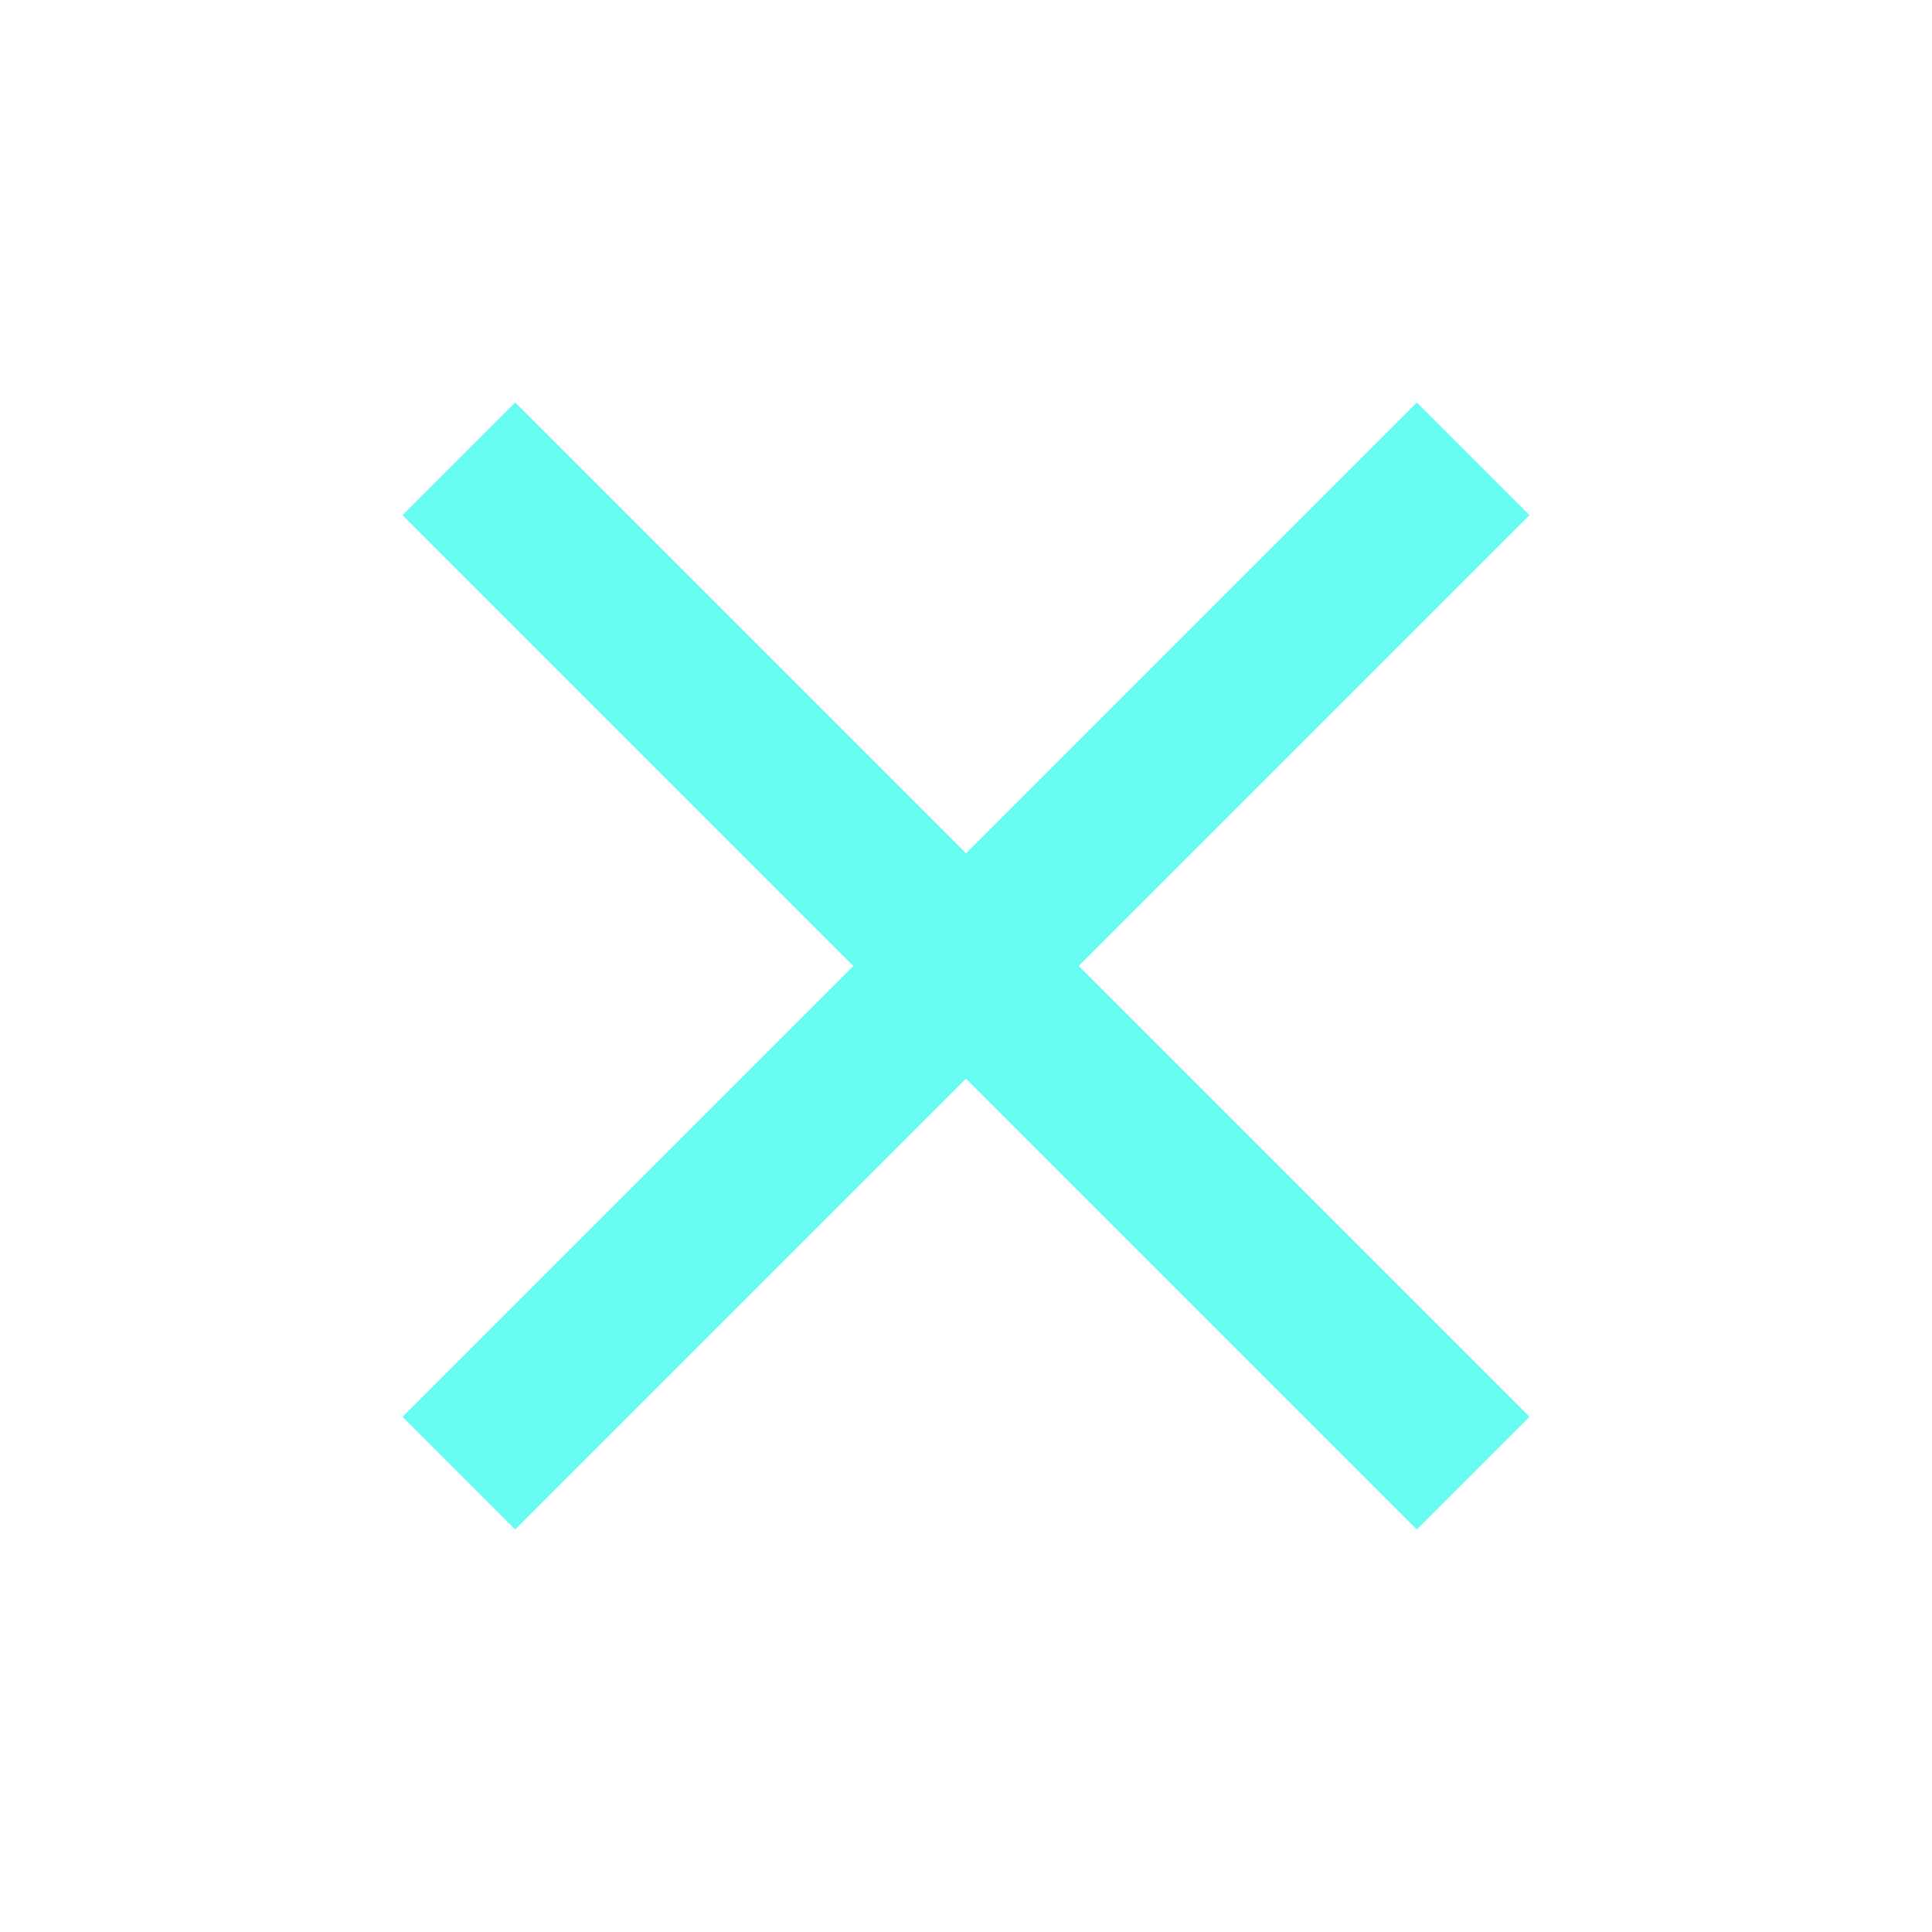
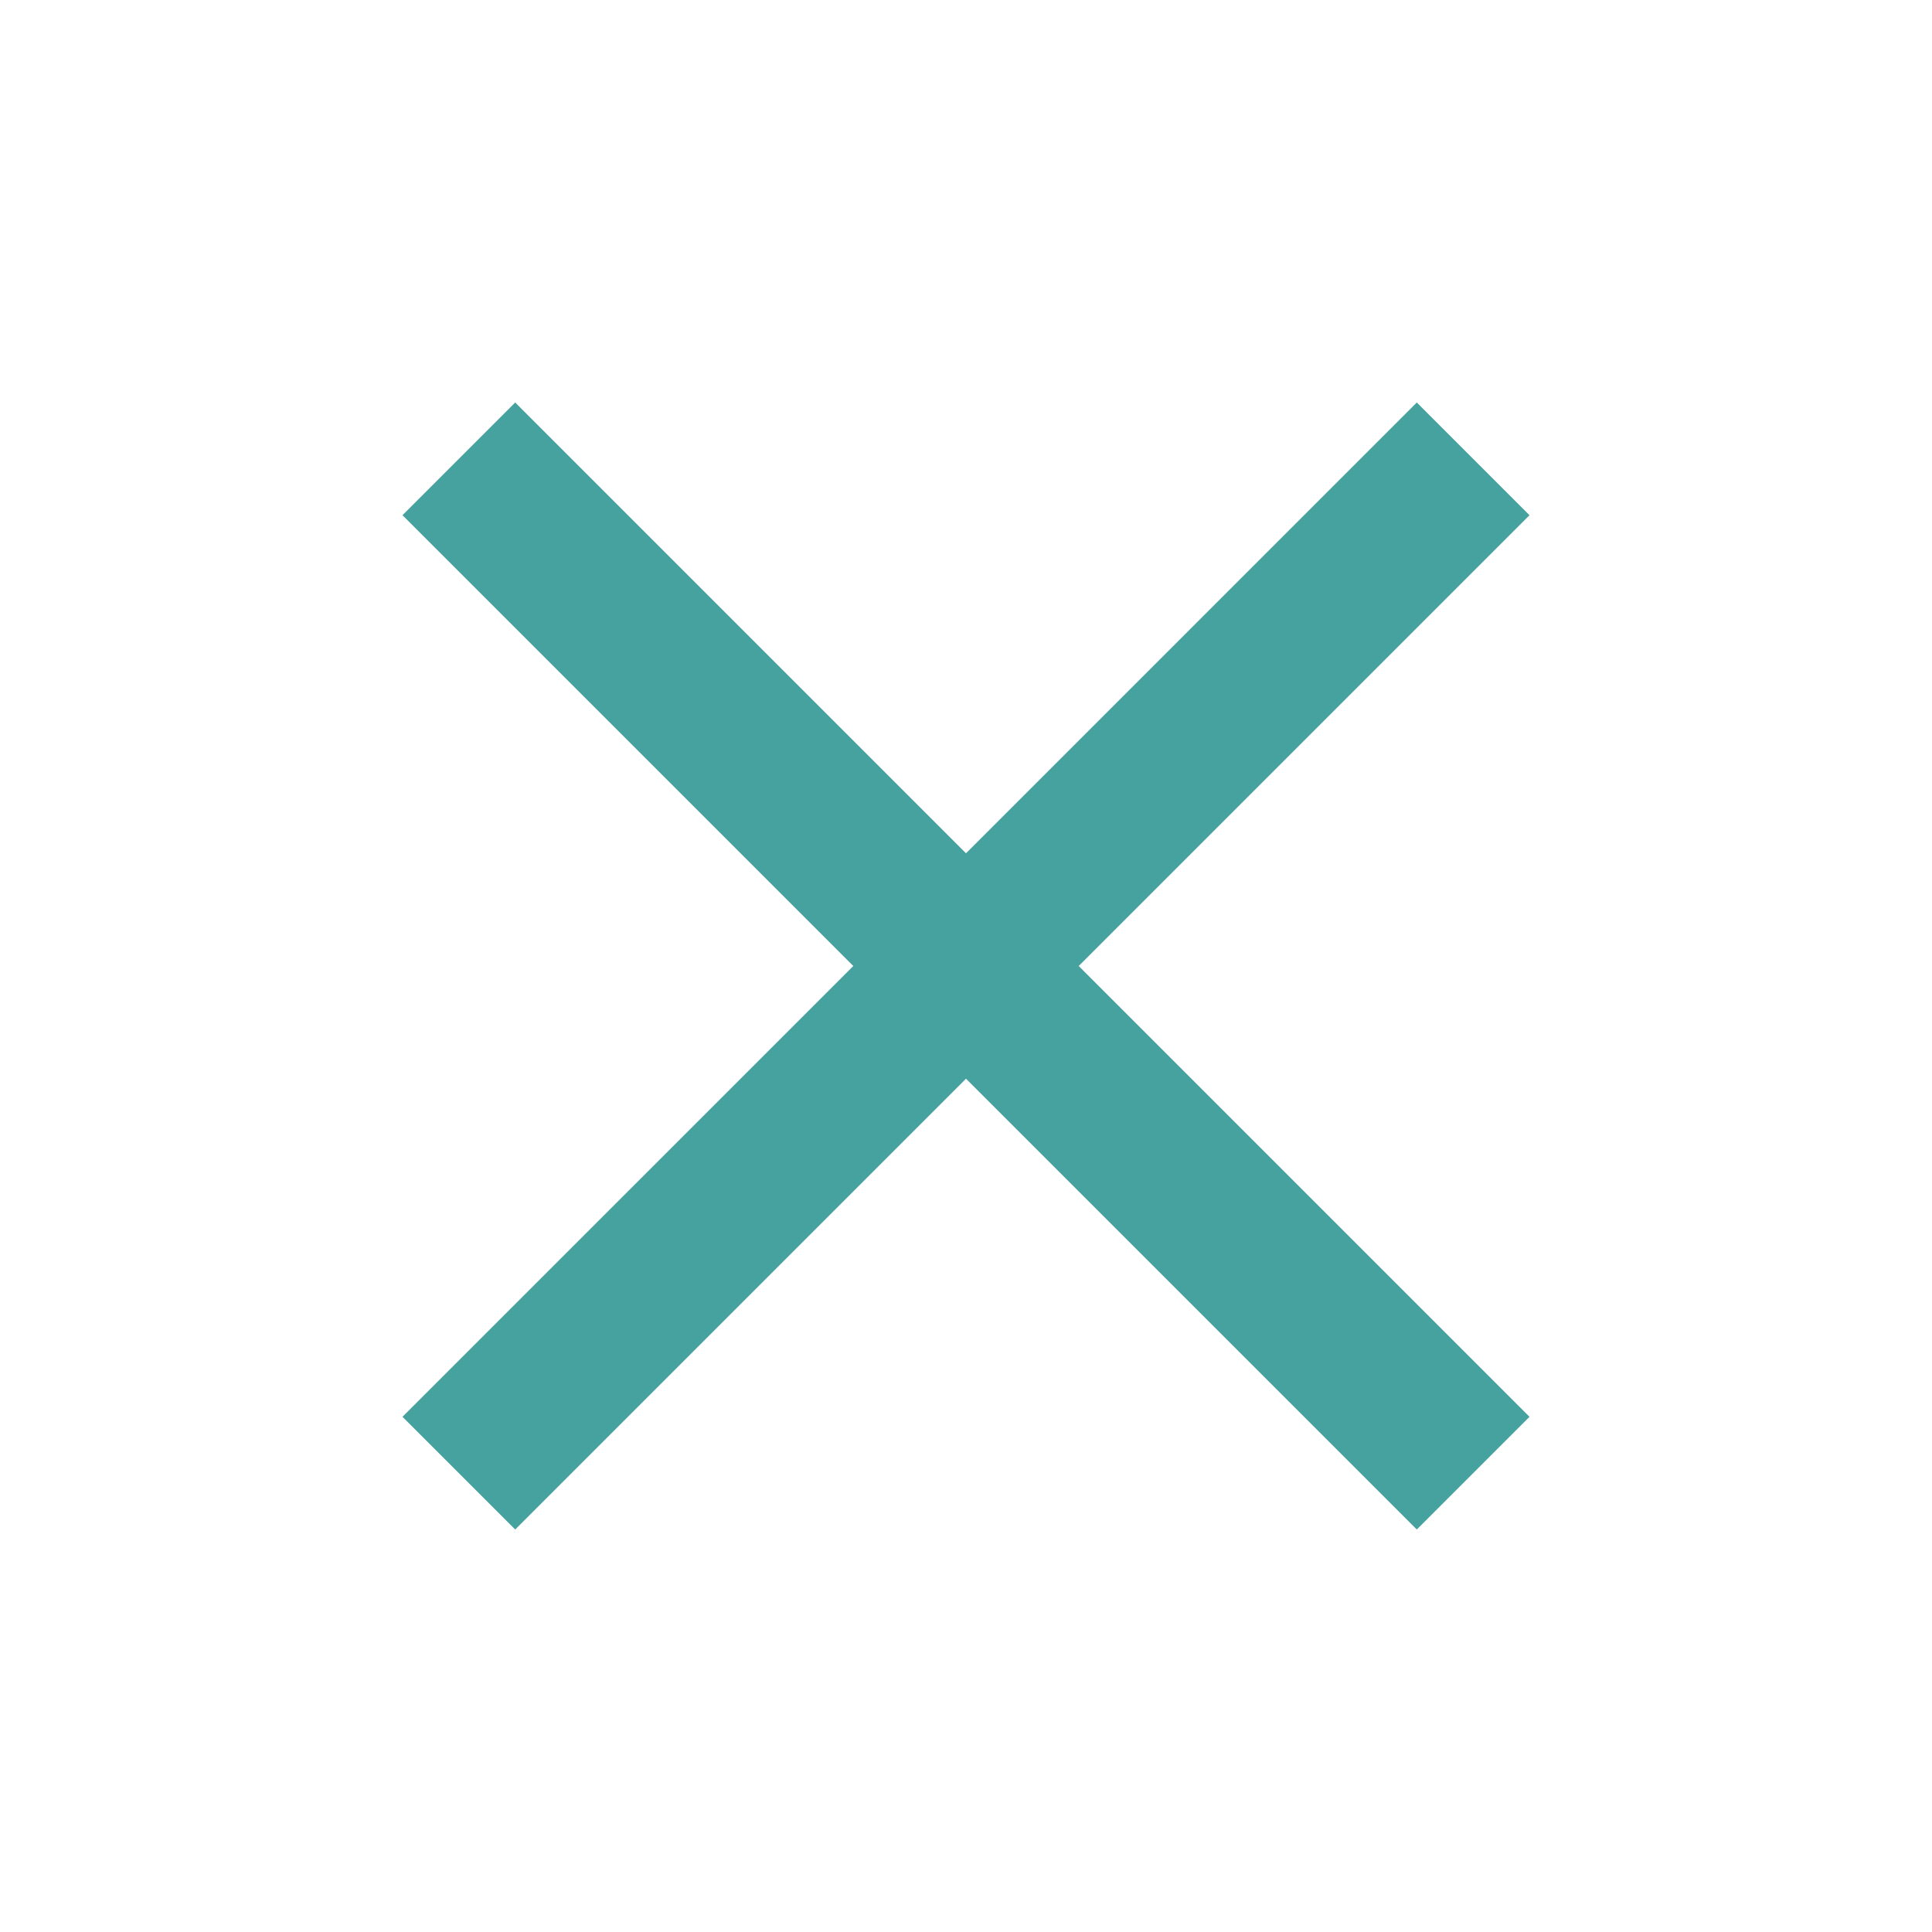
<svg xmlns="http://www.w3.org/2000/svg" height="24" viewBox="0 -960 960 960" width="24">
-   <path fill="#66fcf1" d="m256-200-56-56 224-224-224-224 56-56 224 224 224-224 56 56-224 224 224 224-56 56-224-224-224 224Z" />
+   <path fill="#45a29e" d="m256-200-56-56 224-224-224-224 56-56 224 224 224-224 56 56-224 224 224 224-56 56-224-224-224 224Z" />
</svg>
